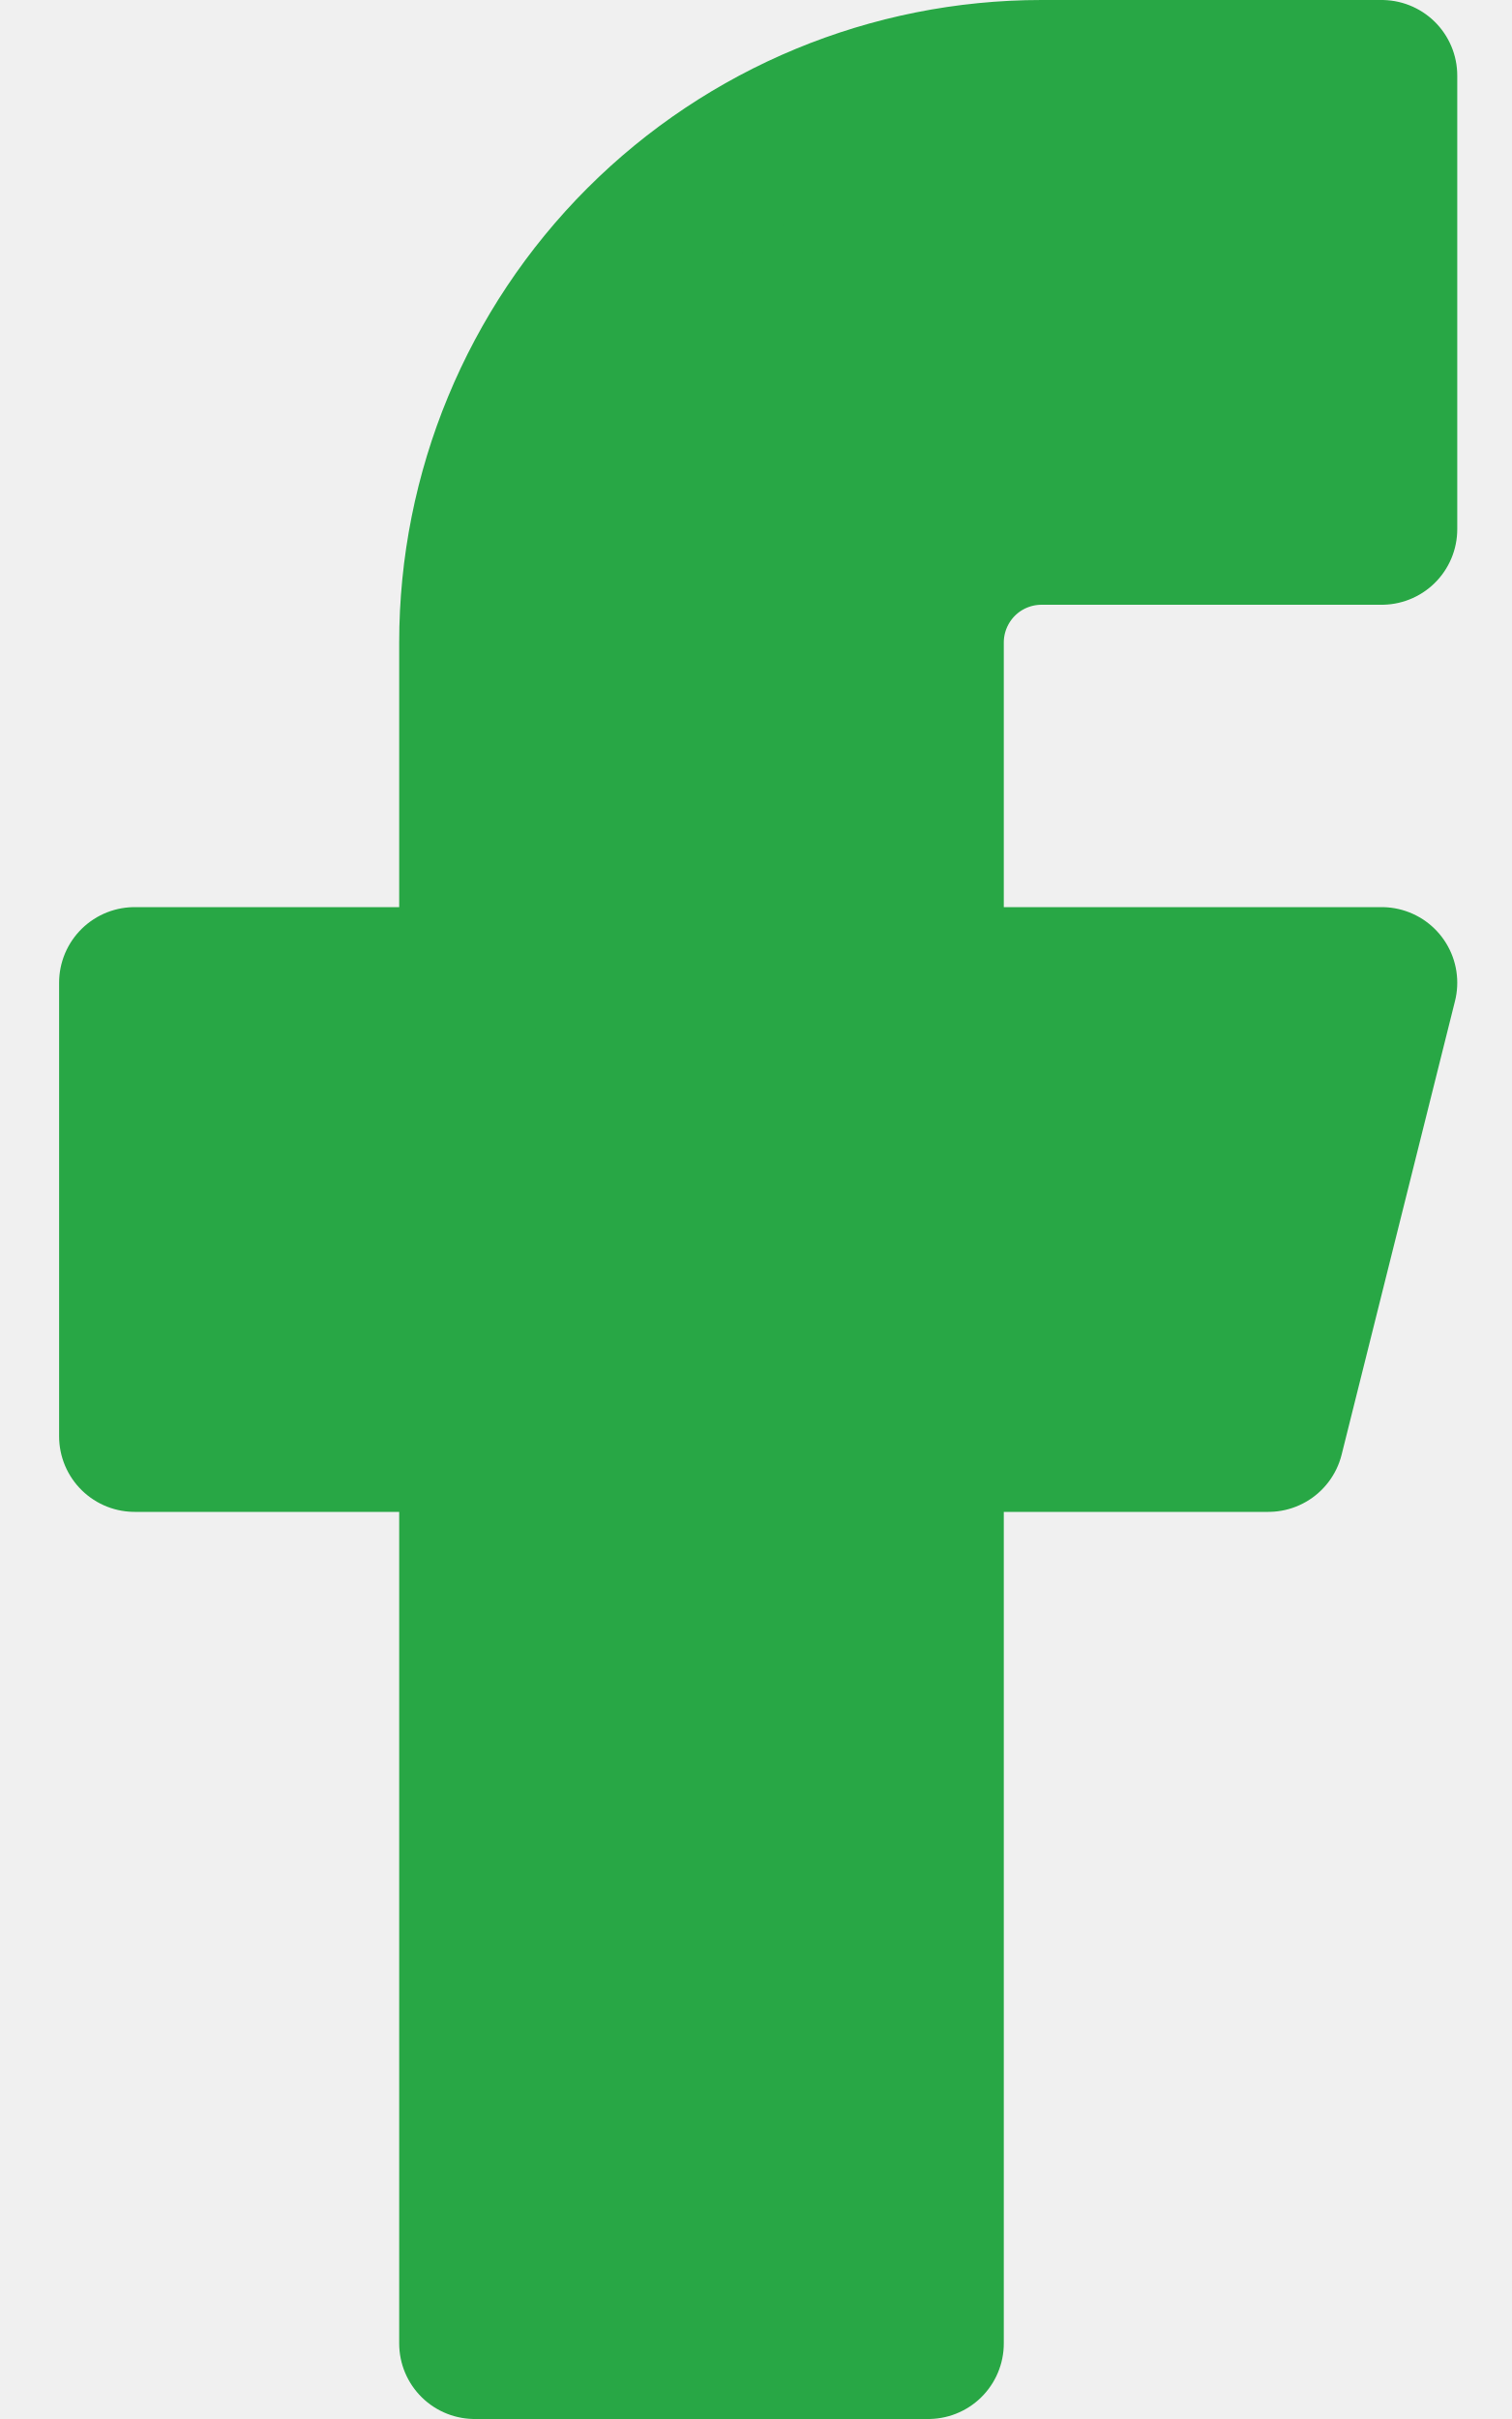
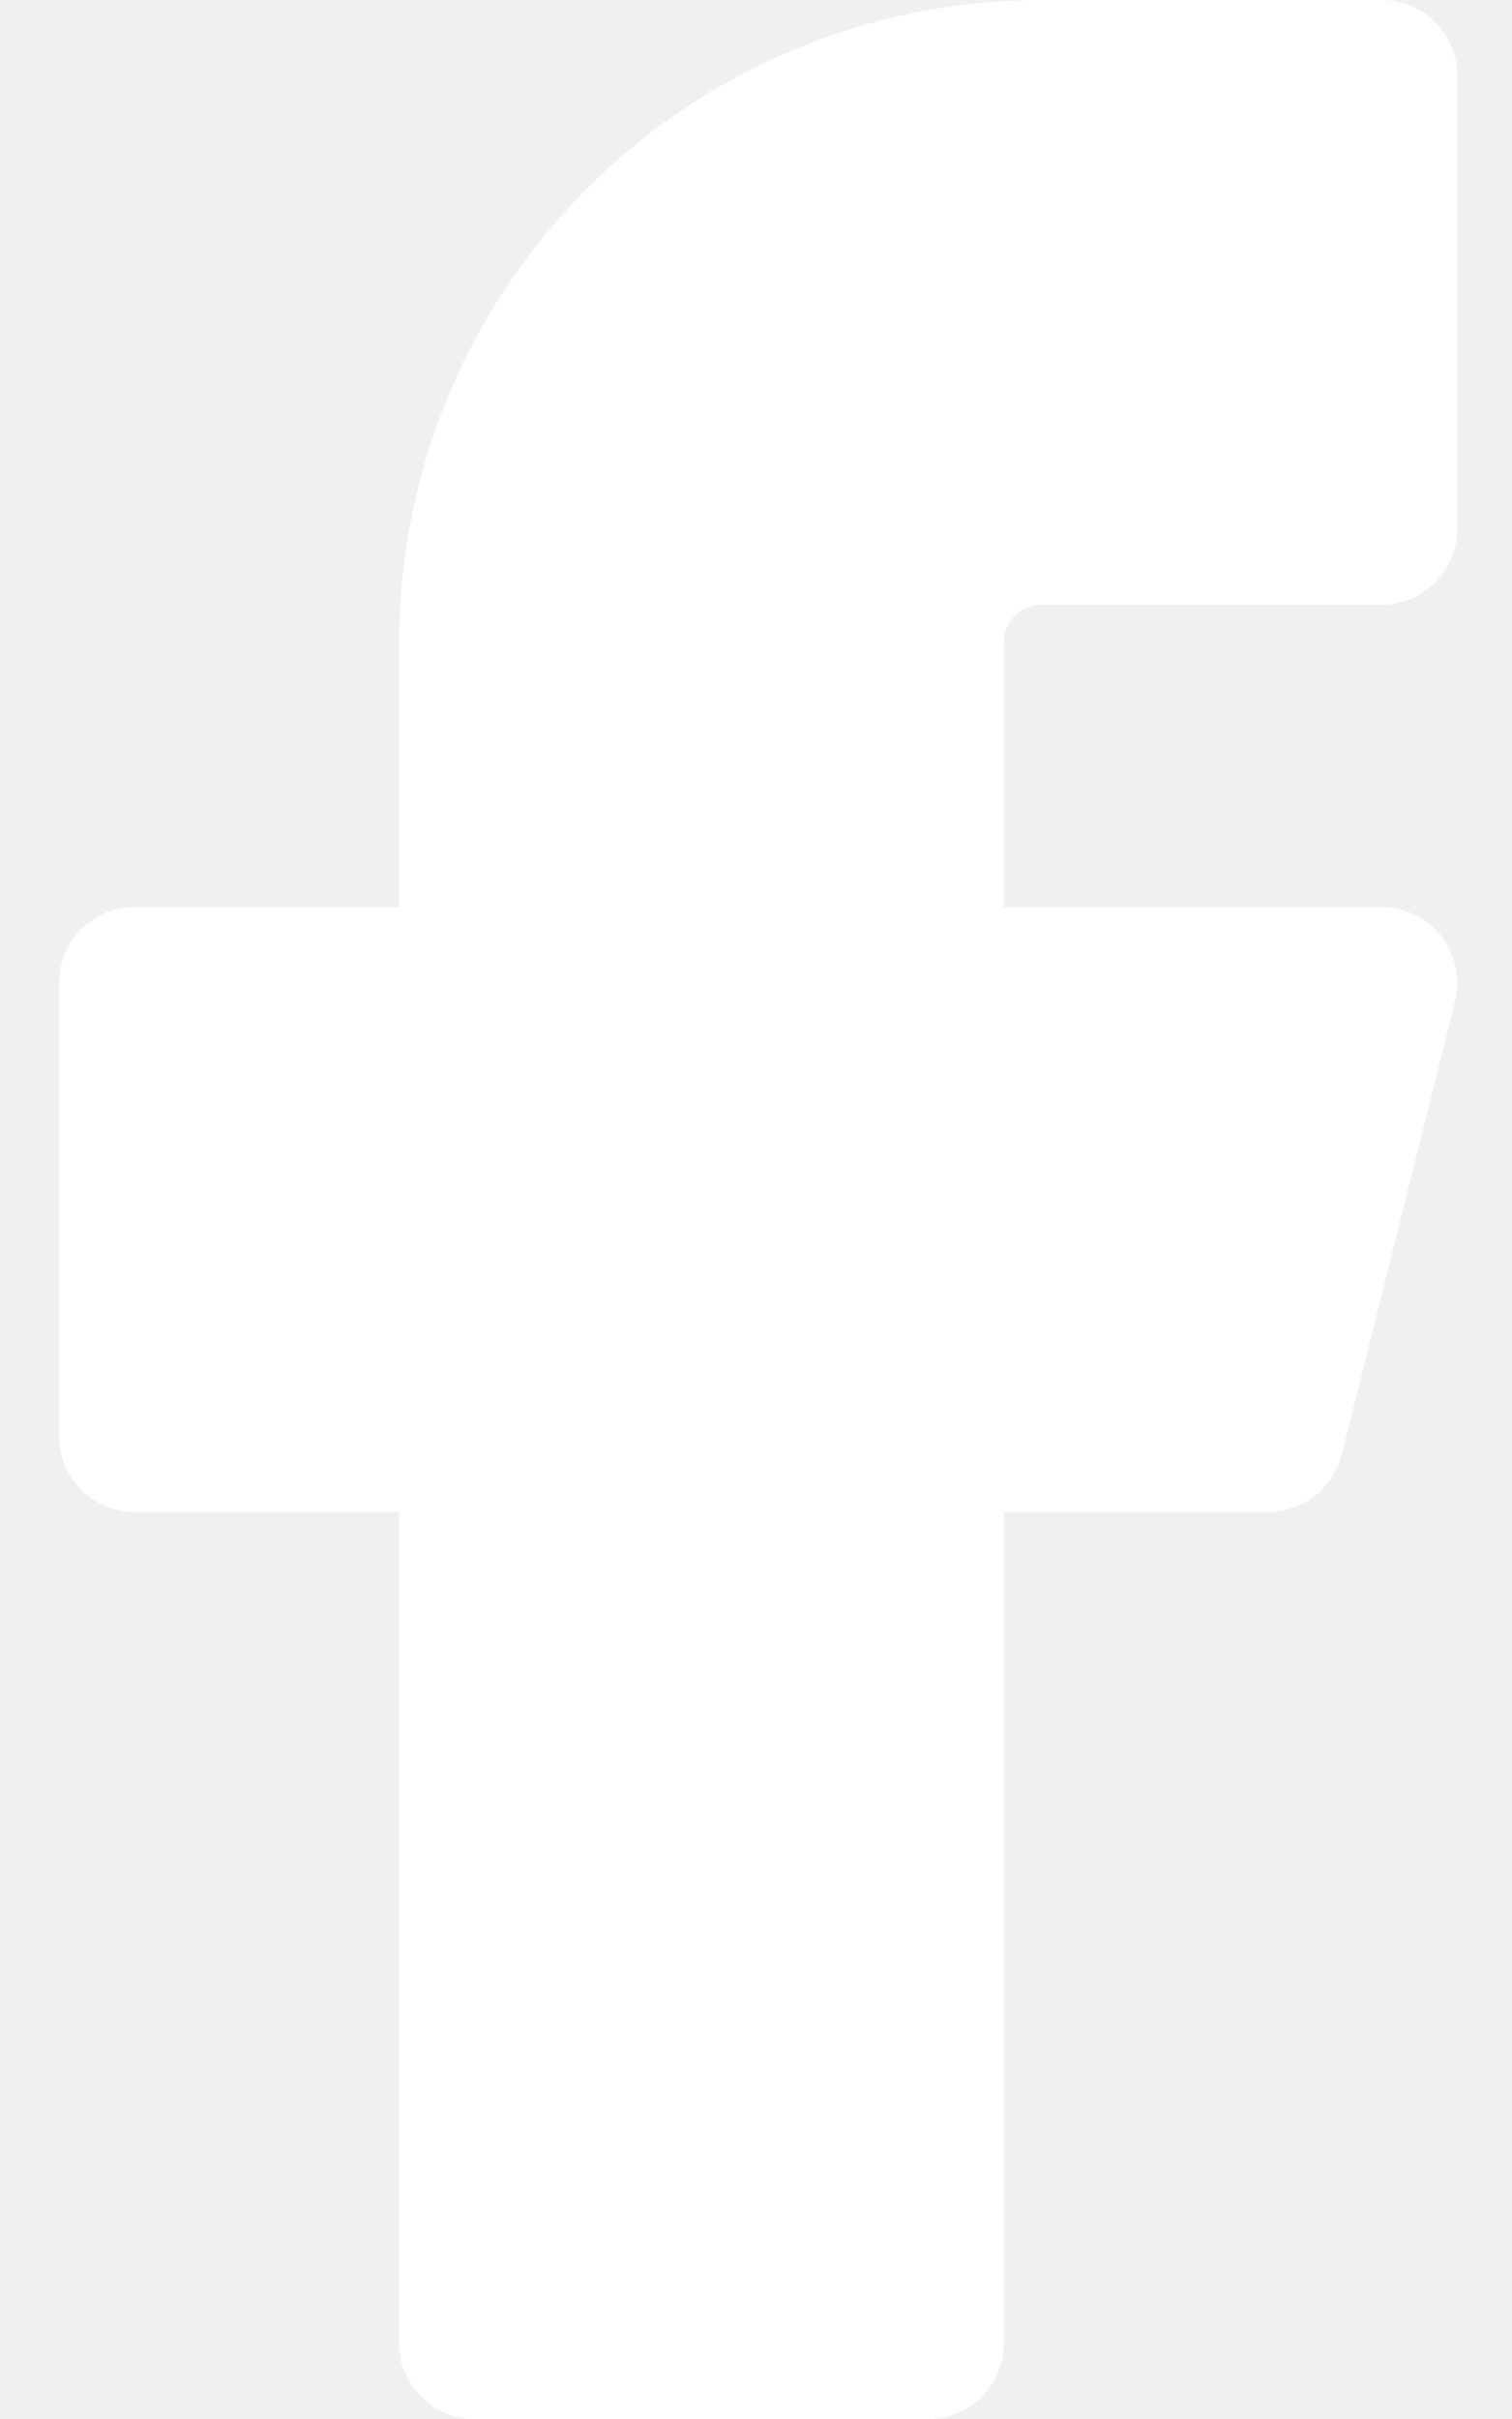
<svg xmlns="http://www.w3.org/2000/svg" width="20" height="32" viewBox="0 0 20 32" fill="none">
-   <path d="M18.282 1H13.782C11.793 1 9.885 1.79 8.478 3.197C7.072 4.603 6.282 6.511 6.282 8.5V13H1.782V19H6.282V31H12.282V19H16.782L18.282 13H12.282V8.5C12.282 8.102 12.44 7.721 12.721 7.439C13.002 7.158 13.384 7 13.782 7H18.282V1Z" fill="#28A745" stroke="#28A745" stroke-width="2" stroke-linecap="round" stroke-linejoin="round" />
+   <path d="M18.282 1H13.782C11.793 1 9.885 1.79 8.478 3.197C7.072 4.603 6.282 6.511 6.282 8.5V13H1.782V19H6.282V31H12.282V19H16.782L18.282 13H12.282V8.5C12.282 8.102 12.44 7.721 12.721 7.439C13.002 7.158 13.384 7 13.782 7H18.282V1Z" fill="#ffffff" stroke="#ffffff" stroke-width="2" stroke-linecap="round" stroke-linejoin="round" />
</svg>
